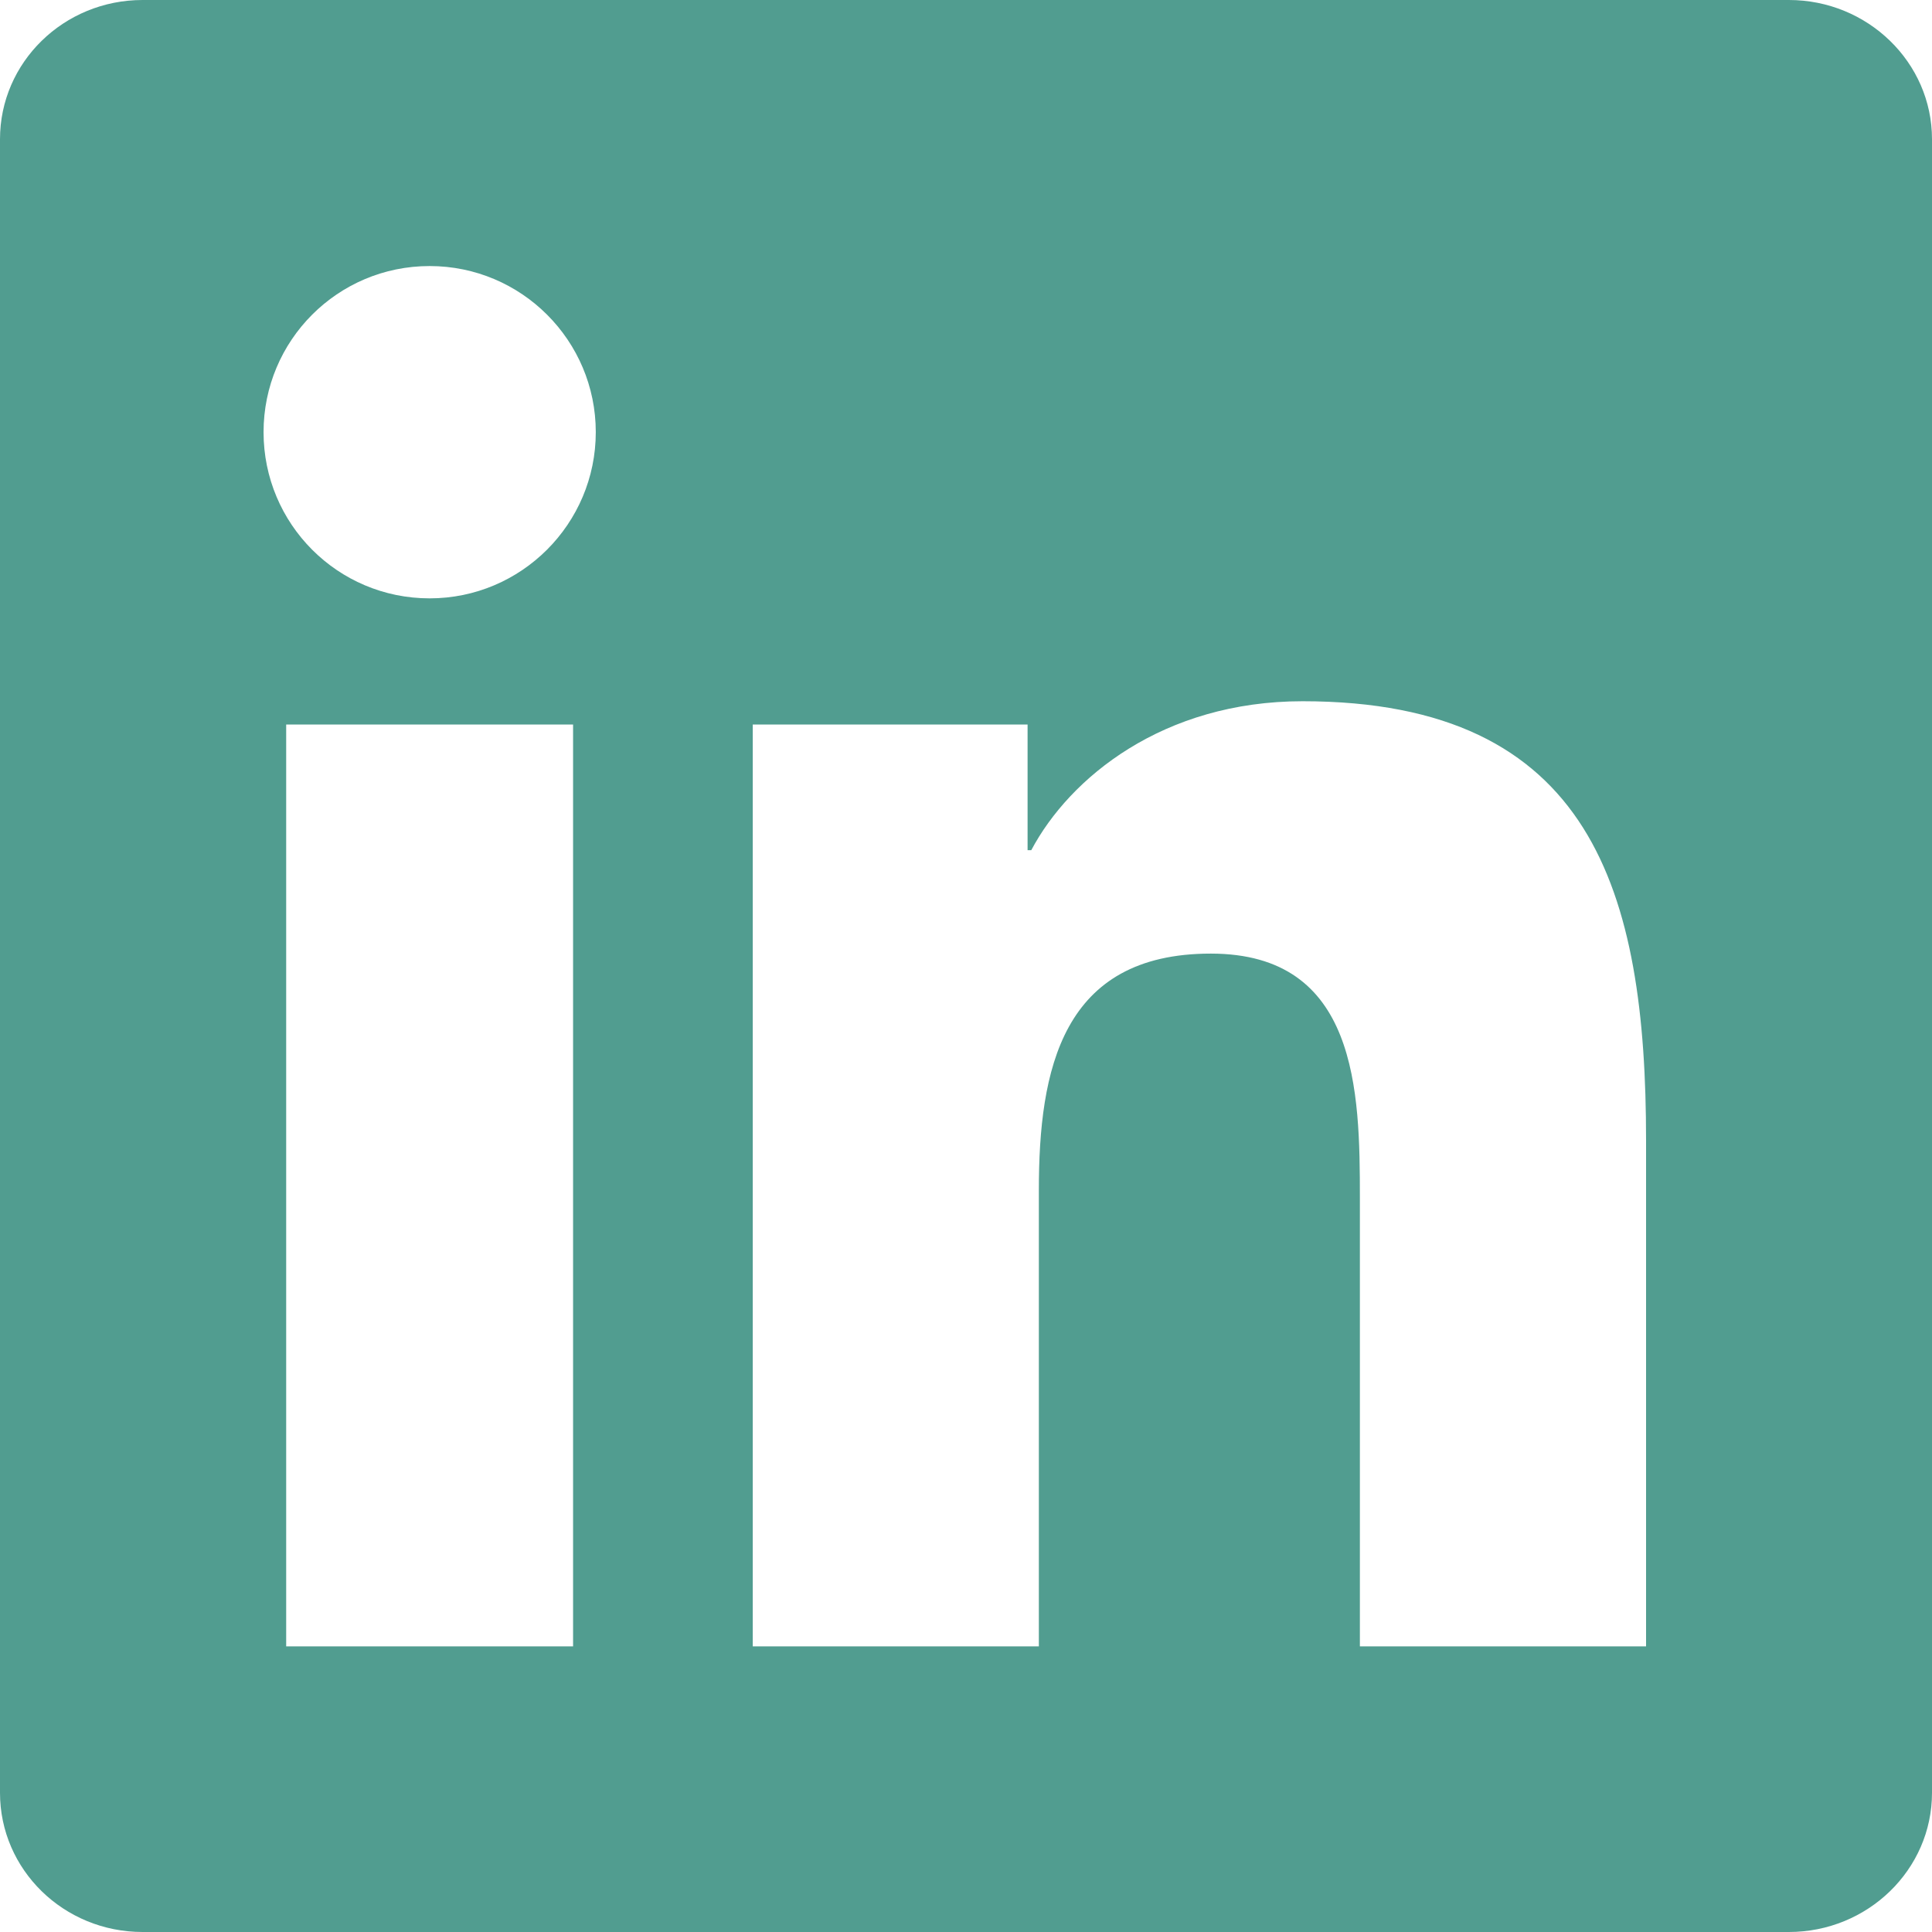
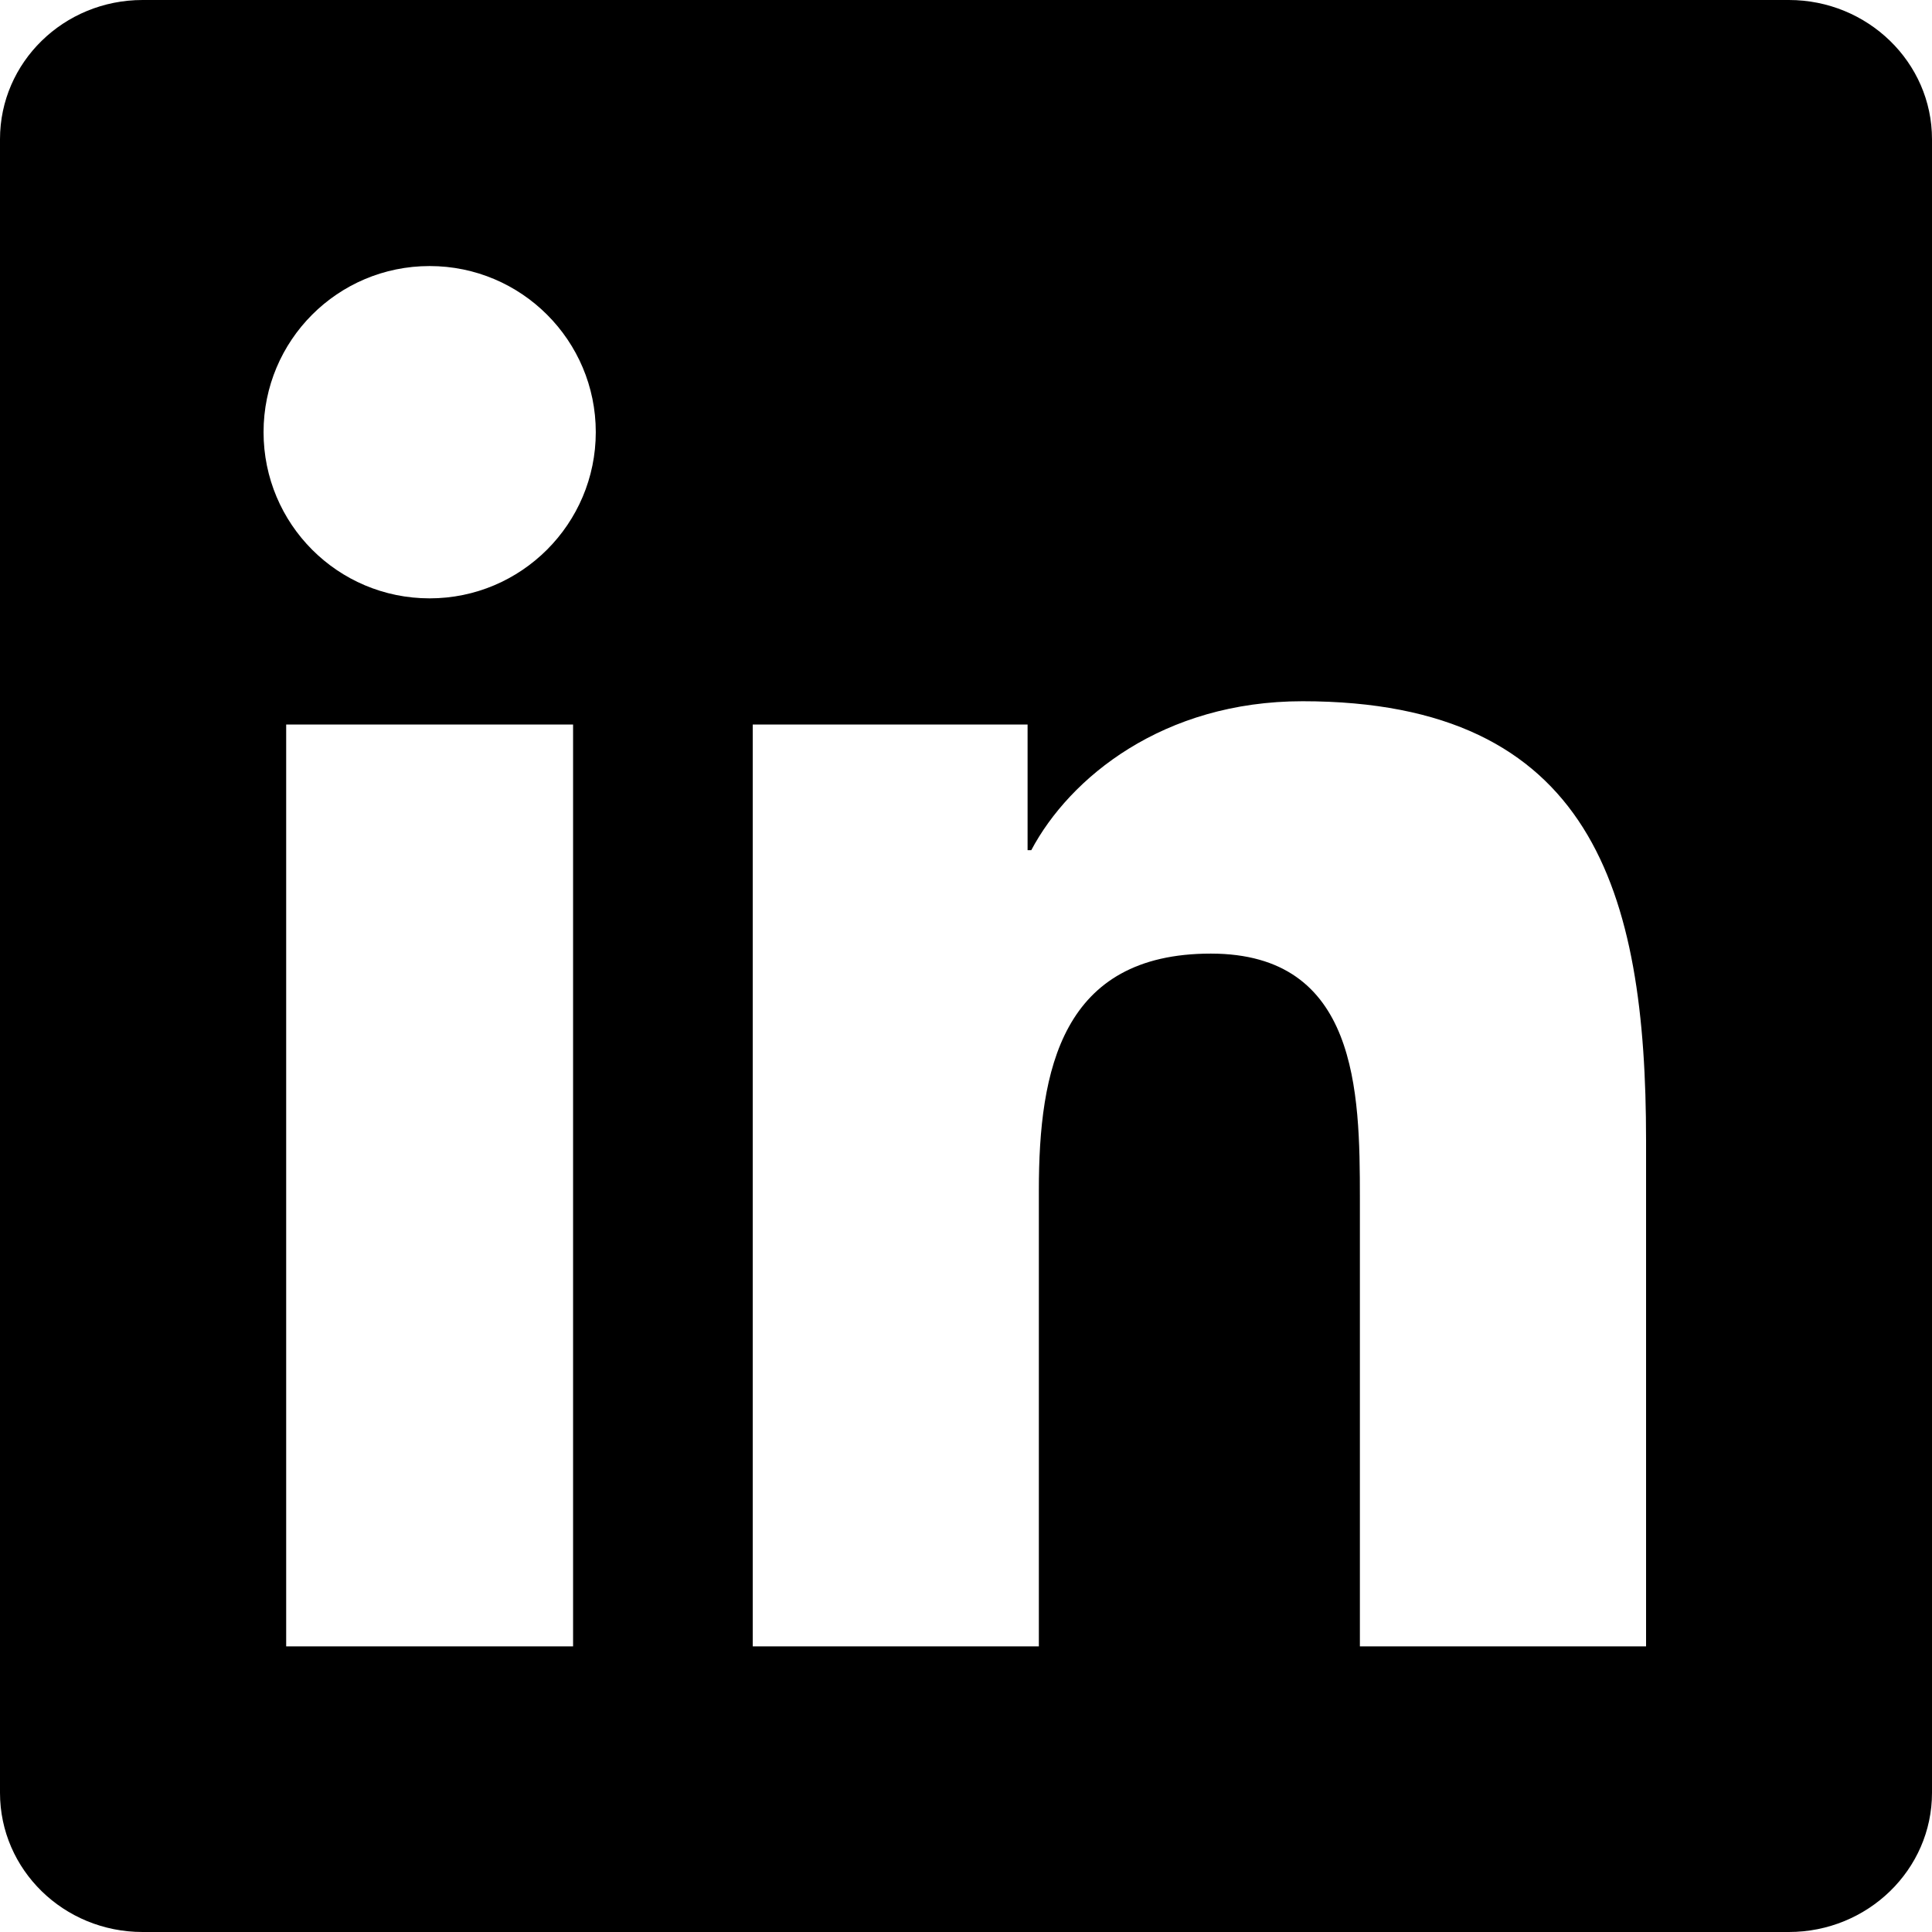
<svg xmlns="http://www.w3.org/2000/svg" role="img" viewBox="0 0 24 24">
-   <path fill="#519d90" d="M20.447 20.452h-3.554v-5.569c0-1.328-.027-3.037-1.852-3.037-1.853 0-2.136 1.445-2.136 2.939v5.667H9.351V9h3.414v1.561h.046c.477-.9 1.637-1.85 3.37-1.85 3.601 0 4.267 2.37 4.267 5.455v6.286zM5.337 7.433c-1.144 0-2.063-.926-2.063-2.065 0-1.138.92-2.063 2.063-2.063 1.14 0 2.064.925 2.064 2.063 0 1.139-.925 2.065-2.064 2.065zm1.782 13.019H3.555V9h3.564v11.452zM22.225 0H1.771C.792 0 0 .774 0 1.729v20.542C0 23.227.792 24 1.771 24h20.451C23.2 24 24 23.227 24 22.271V1.729C24 .774 23.2 0 22.222 0h.003z" />
+   <path fill="#000" d="M20.447 20.452h-3.554v-5.569c0-1.328-.027-3.037-1.852-3.037-1.853 0-2.136 1.445-2.136 2.939v5.667H9.351V9h3.414v1.561h.046c.477-.9 1.637-1.85 3.37-1.85 3.601 0 4.267 2.37 4.267 5.455v6.286zM5.337 7.433c-1.144 0-2.063-.926-2.063-2.065 0-1.138.92-2.063 2.063-2.063 1.14 0 2.064.925 2.064 2.063 0 1.139-.925 2.065-2.064 2.065zm1.782 13.019H3.555V9h3.564v11.452zM22.225 0H1.771C.792 0 0 .774 0 1.729v20.542C0 23.227.792 24 1.771 24h20.451C23.2 24 24 23.227 24 22.271V1.729C24 .774 23.2 0 22.222 0h.003z" />
</svg>
